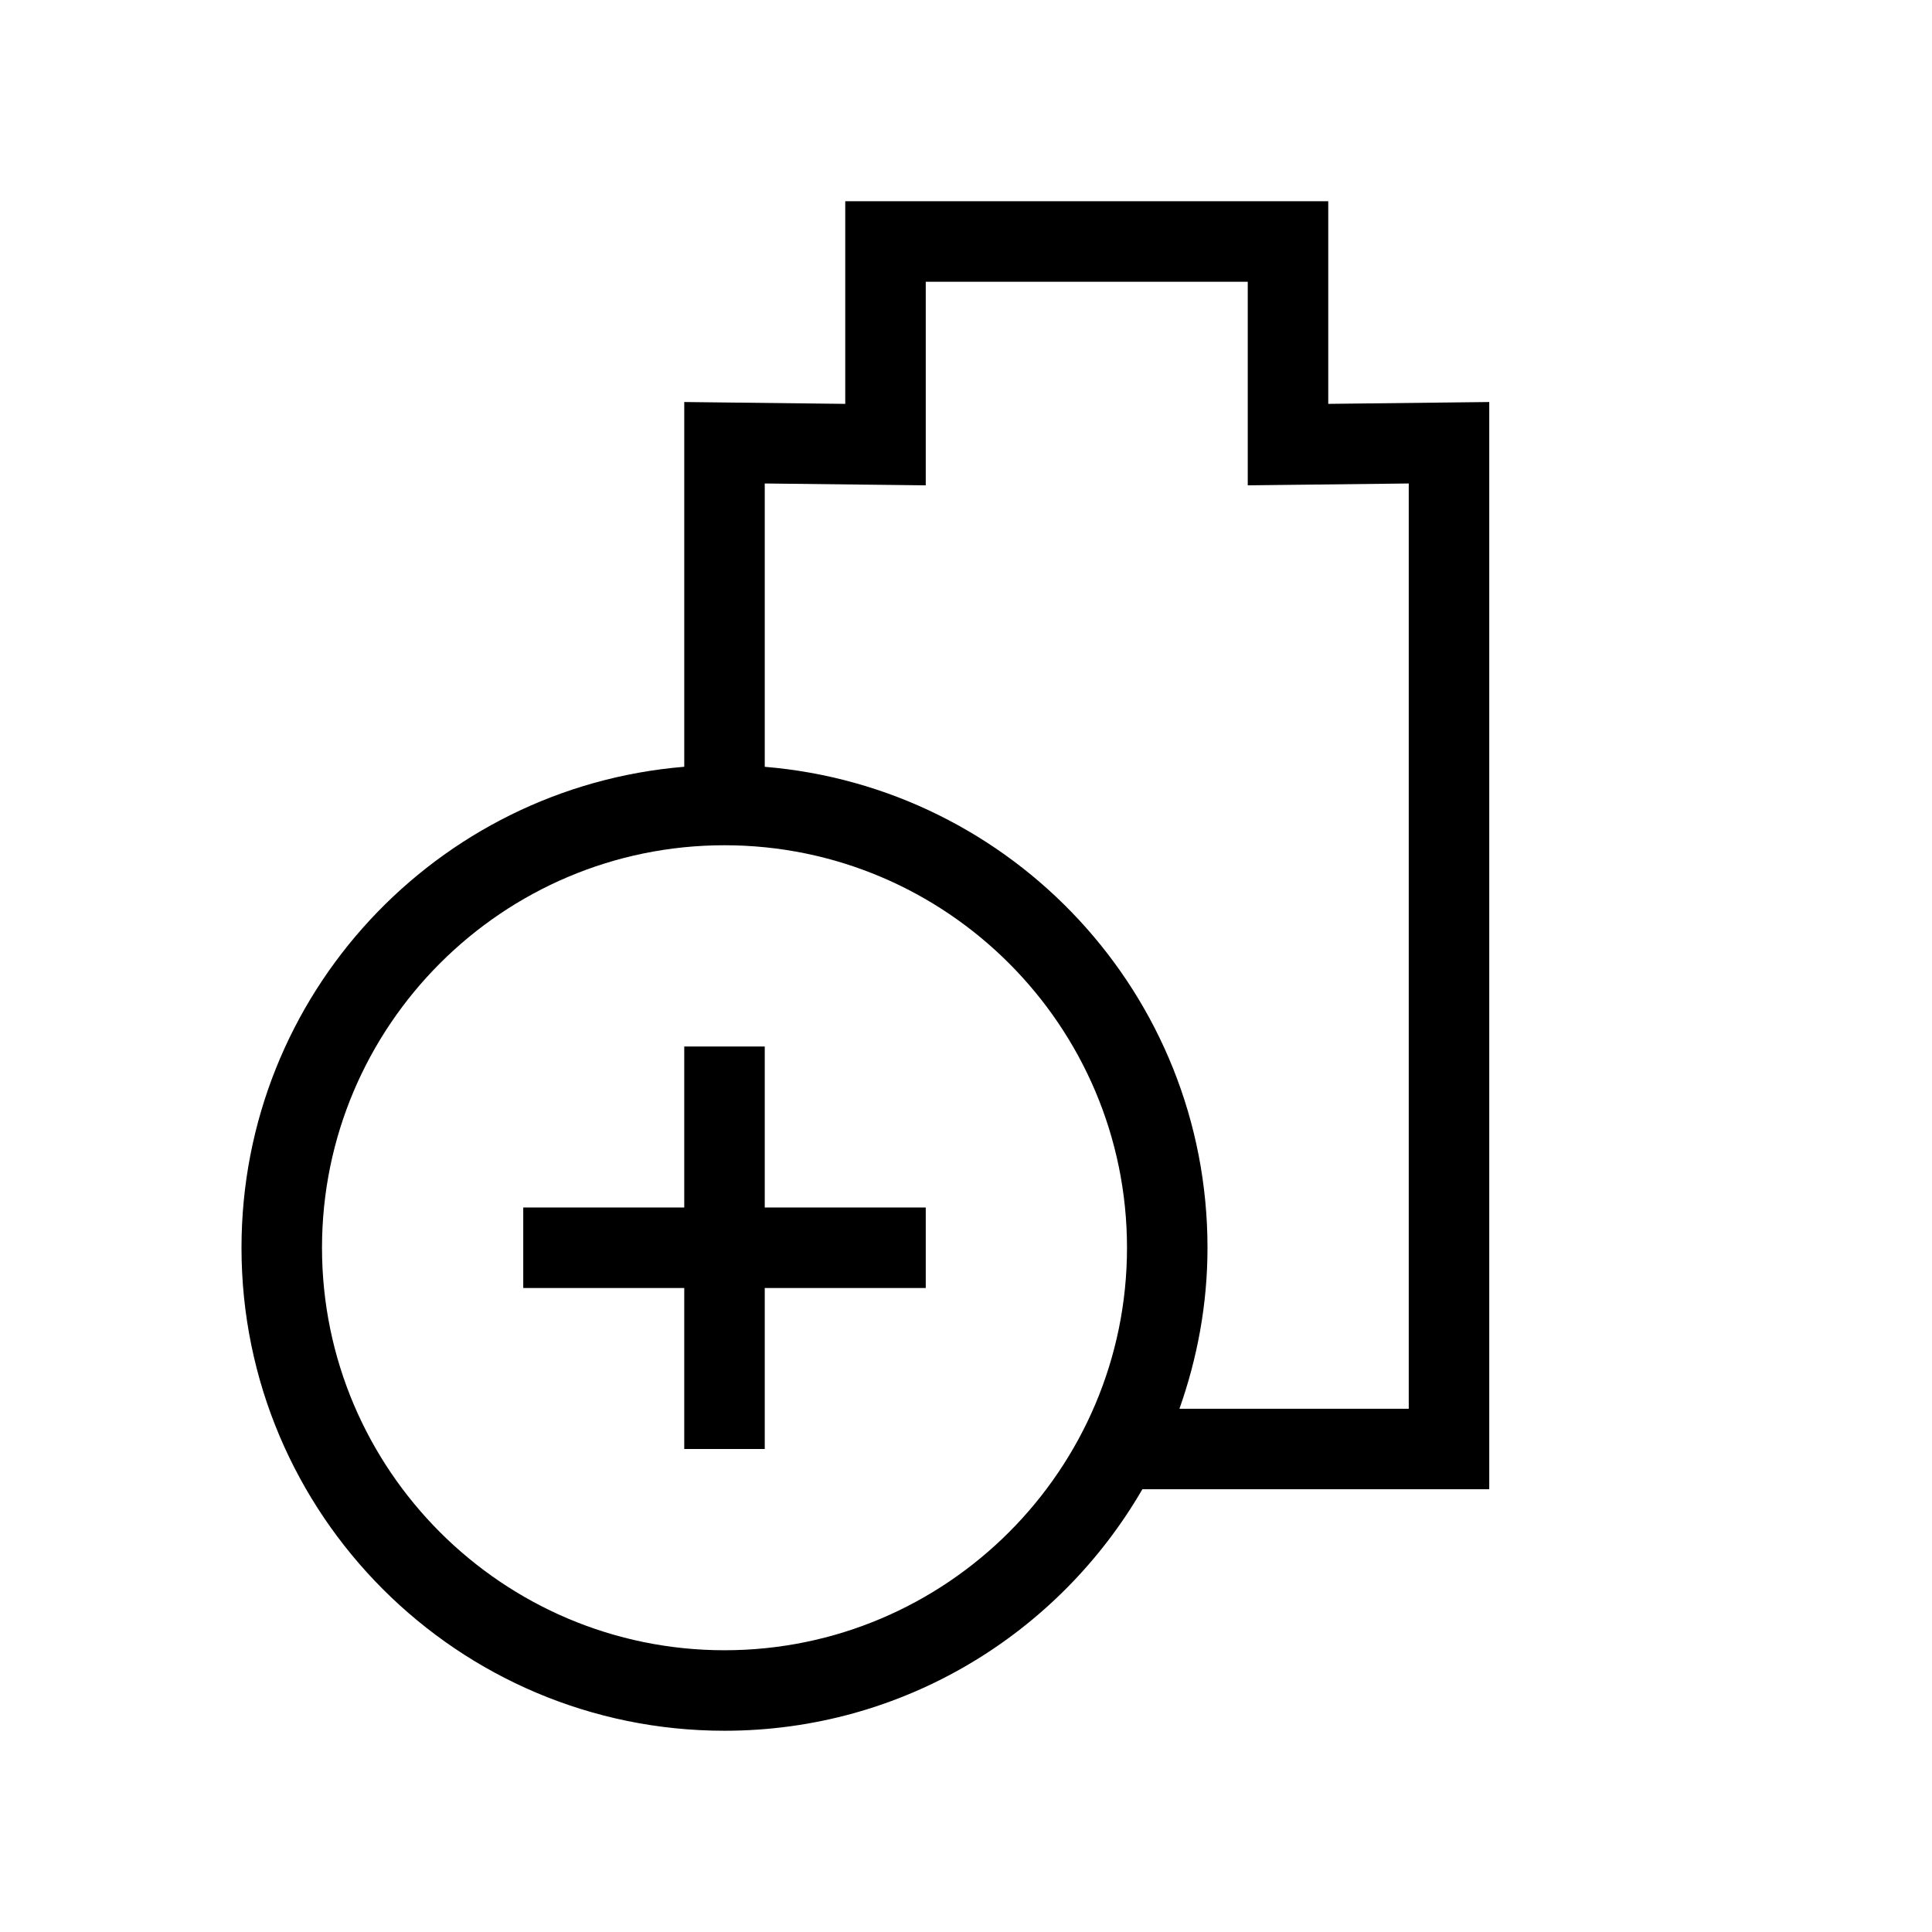
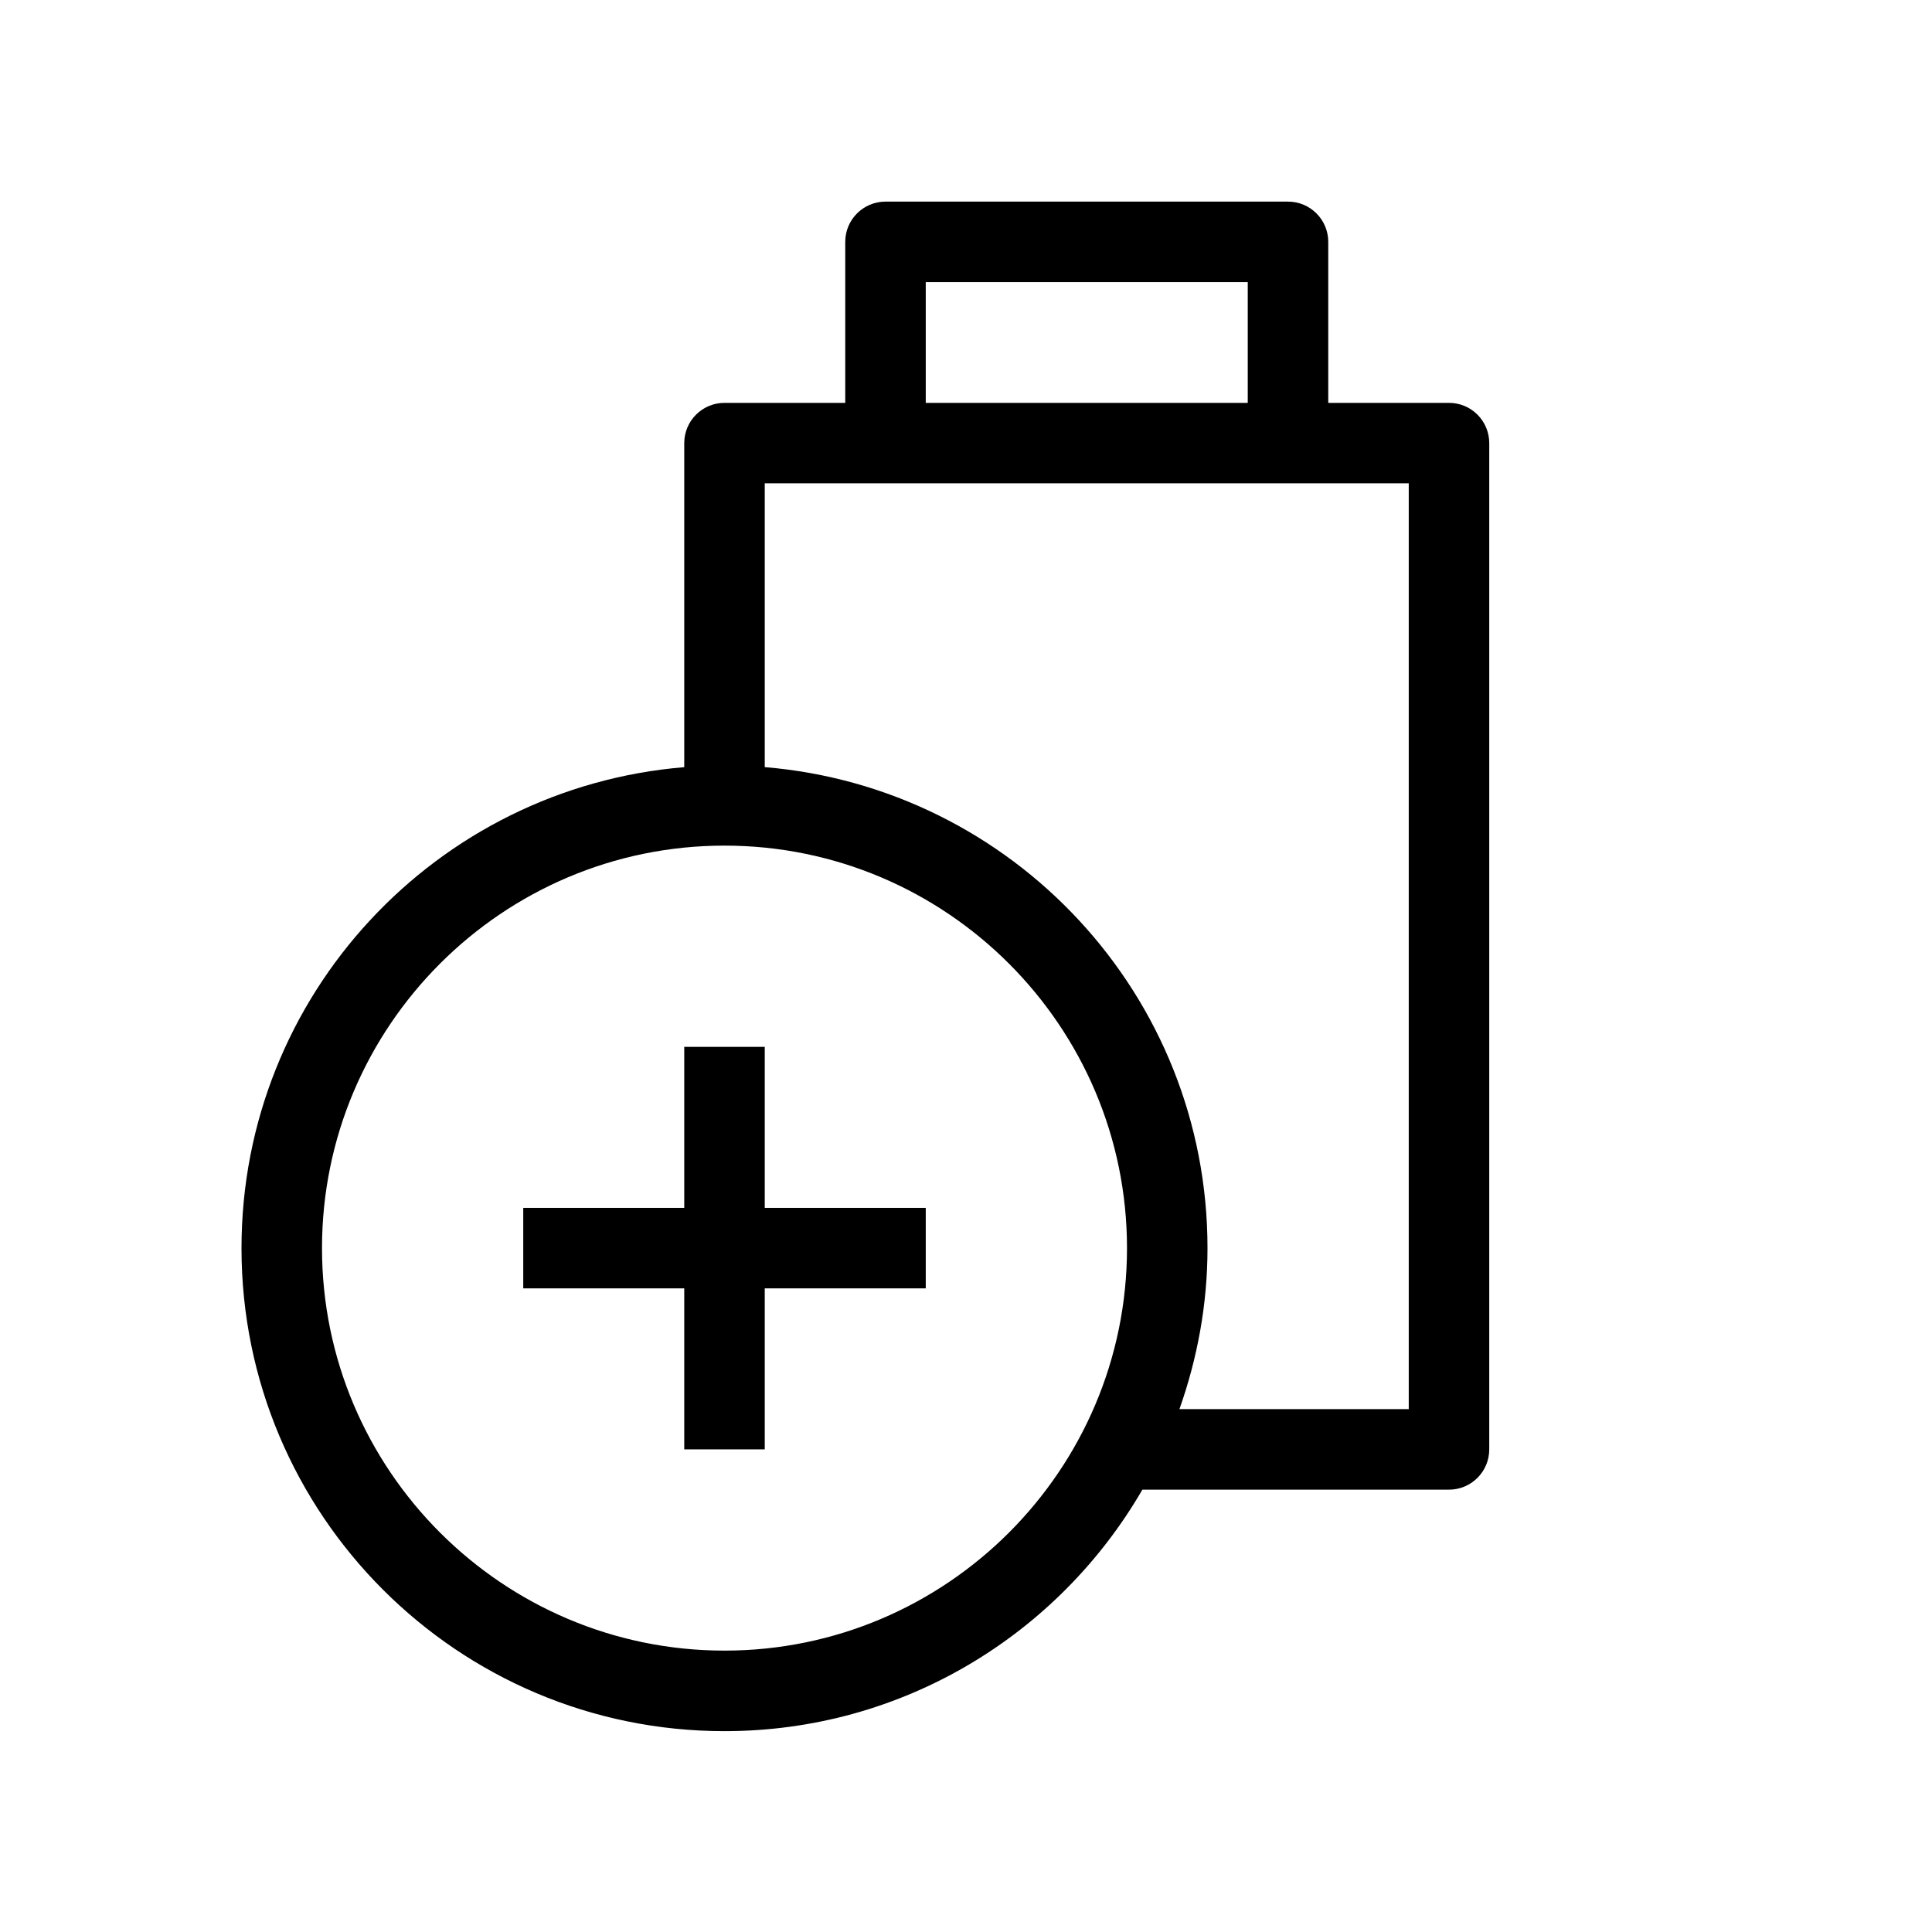
- <svg xmlns="http://www.w3.org/2000/svg" height="48" viewBox="0 0 48 48" width="48">
-   <path d="M0 0h48v48H0z" fill="none" />
-   <g id="Shopicon">
-     <path d="M33,5H21v5.034l-4-0.046v9.062C10.842,19.56,6,24.71,6,31c0,6.627,5.373,12,12,12c4.439,0,8.306-2.417,10.382-6H37V9.988   l-4,0.046V5z M18,41c-5.514,0-10-4.486-10-10s4.486-10,10-10c5.514,0,10,4.486,10,10S23.514,41,18,41z M35,12.012V35h-5.697   C29.746,33.747,30,32.405,30,31c0-6.29-4.842-11.44-11-11.949v-7.039l4,0.046V7h8v5.058L35,12.012z" />
-     <polygon points="19,26 17,26 17,30 13,30 13,32 17,32 17,36 19,36 19,35 19,32 23,32 23,30 19,30  " />
+ <svg xmlns="http://www.w3.org/2000/svg" viewBox="0 0 48 48" style="enable-background:new 0 0 48 48" xml:space="preserve">
+   <style>.st1{fill:none;stroke:#6f6;stroke-width:.1;stroke-miterlimit:10}.st5{display:none}</style>
+   <symbol id="Shopicons-Grid" viewBox="-22.745 -34.684 48 48">
+     <path d="M25.155 13.216v-47.8h-47.8v47.8h47.8m.1.1h-48v-48h48v48z" style="fill:#6f6" id="XMLID_00000105400654839925421050000018315208264575551887_" />
+     <path id="XMLID_00000024688220513227089890000013085234451001463177_" class="st1" d="M1.255 13.316v-48" />
+     <path id="XMLID_00000102533929669153596810000007734548596057797027_" class="st1" d="M25.255-10.684h-48" />
+     <path id="XMLID_00000132059502994885997840000014627399858779583632_" class="st1" d="M25.255-2.684h-48" />
+     <path id="XMLID_00000057831610967033900710000015474808596887659698_" class="st1" d="M25.255-18.684h-48" />
+     <path id="XMLID_00000041992709915725208680000011476046180342736038_" class="st1" d="M9.255-34.684v48" />
+     <path id="XMLID_00000084523091567543825440000011498605845151394457_" class="st1" d="M-6.745-34.684v48" />
+     <path id="XMLID_00000006683429203779327820000011890912226935375787_" class="st1" d="m25.005 13.066-47.5-47.5" />
+     <path id="XMLID_00000005983013323817973470000000555777391571511172_" class="st1" d="m-22.495 13.066 47.5-47.5" />
+     <circle id="XMLID_00000042008922316232439380000006089832895525128326_" transform="rotate(-45.001 1.256 -10.684)" class="st1" cx="1.255" cy="-10.684" r="10" />
+     <circle id="XMLID_00000092442712374267472790000010952607141227911836_" class="st1" cx="1.255" cy="-10.684" r="20" />
+     <path id="XMLID_00000127730152516812894070000014989998871075924378_" class="st1" d="M15.255 7.316h-28c-2.211 0-4-1.791-4-4v-28c0-2.209 1.789-4 4-4h28c2.211 0 4 1.791 4 4v28c0 2.209-1.789 4-4 4z" />
+     <path id="XMLID_00000008842115703775271660000007166610627138159549_" class="st1" d="M17.255 5.316h-32a4 4 0 0 1-4-4v-24a4 4 0 0 1 4-4h32a4 4 0 0 1 4 4v24a4 4 0 0 1-4 4z" />
+     <path id="XMLID_00000134223764381809317900000012496469460916222136_" class="st1" d="M17.255-26.684v32a4 4 0 0 1-4 4h-24a4 4 0 0 1-4-4v-32a4 4 0 0 1 4-4h24a4 4 0 0 1 4 4z" />
+   </symbol>
+   <g id="Your_Icons">
+     <path d="M0 0h48v48H0V0z" style="fill:none" />
+     <path d="M36 10.009h-3v-4a1 1 0 0 0-1-1H22a1 1 0 0 0-1 1v4h-3a1 1 0 0 0-1 1v8.051c-6.158.509-11 5.66-11 11.95 0 6.627 5.373 12 12 12 4.439 0 8.306-2.417 10.382-6H36a1 1 0 0 0 1-1v-25a1 1 0 0 0-1-1.001zm-13-3h8v3h-8v-3zm-5 34c-5.514 0-10-4.486-10-10s4.486-10 10-10 10 4.486 10 10-4.486 10-10 10zm17-6h-5.697c.443-1.253.697-2.595.697-4 0-6.29-4.842-11.44-11-11.95v-7.051h16v23.001z" />
+     <path d="M23 30.009h-4v-4h-2v4h-4v2h4v4h2v-4h4z" />
  </g>
</svg>
